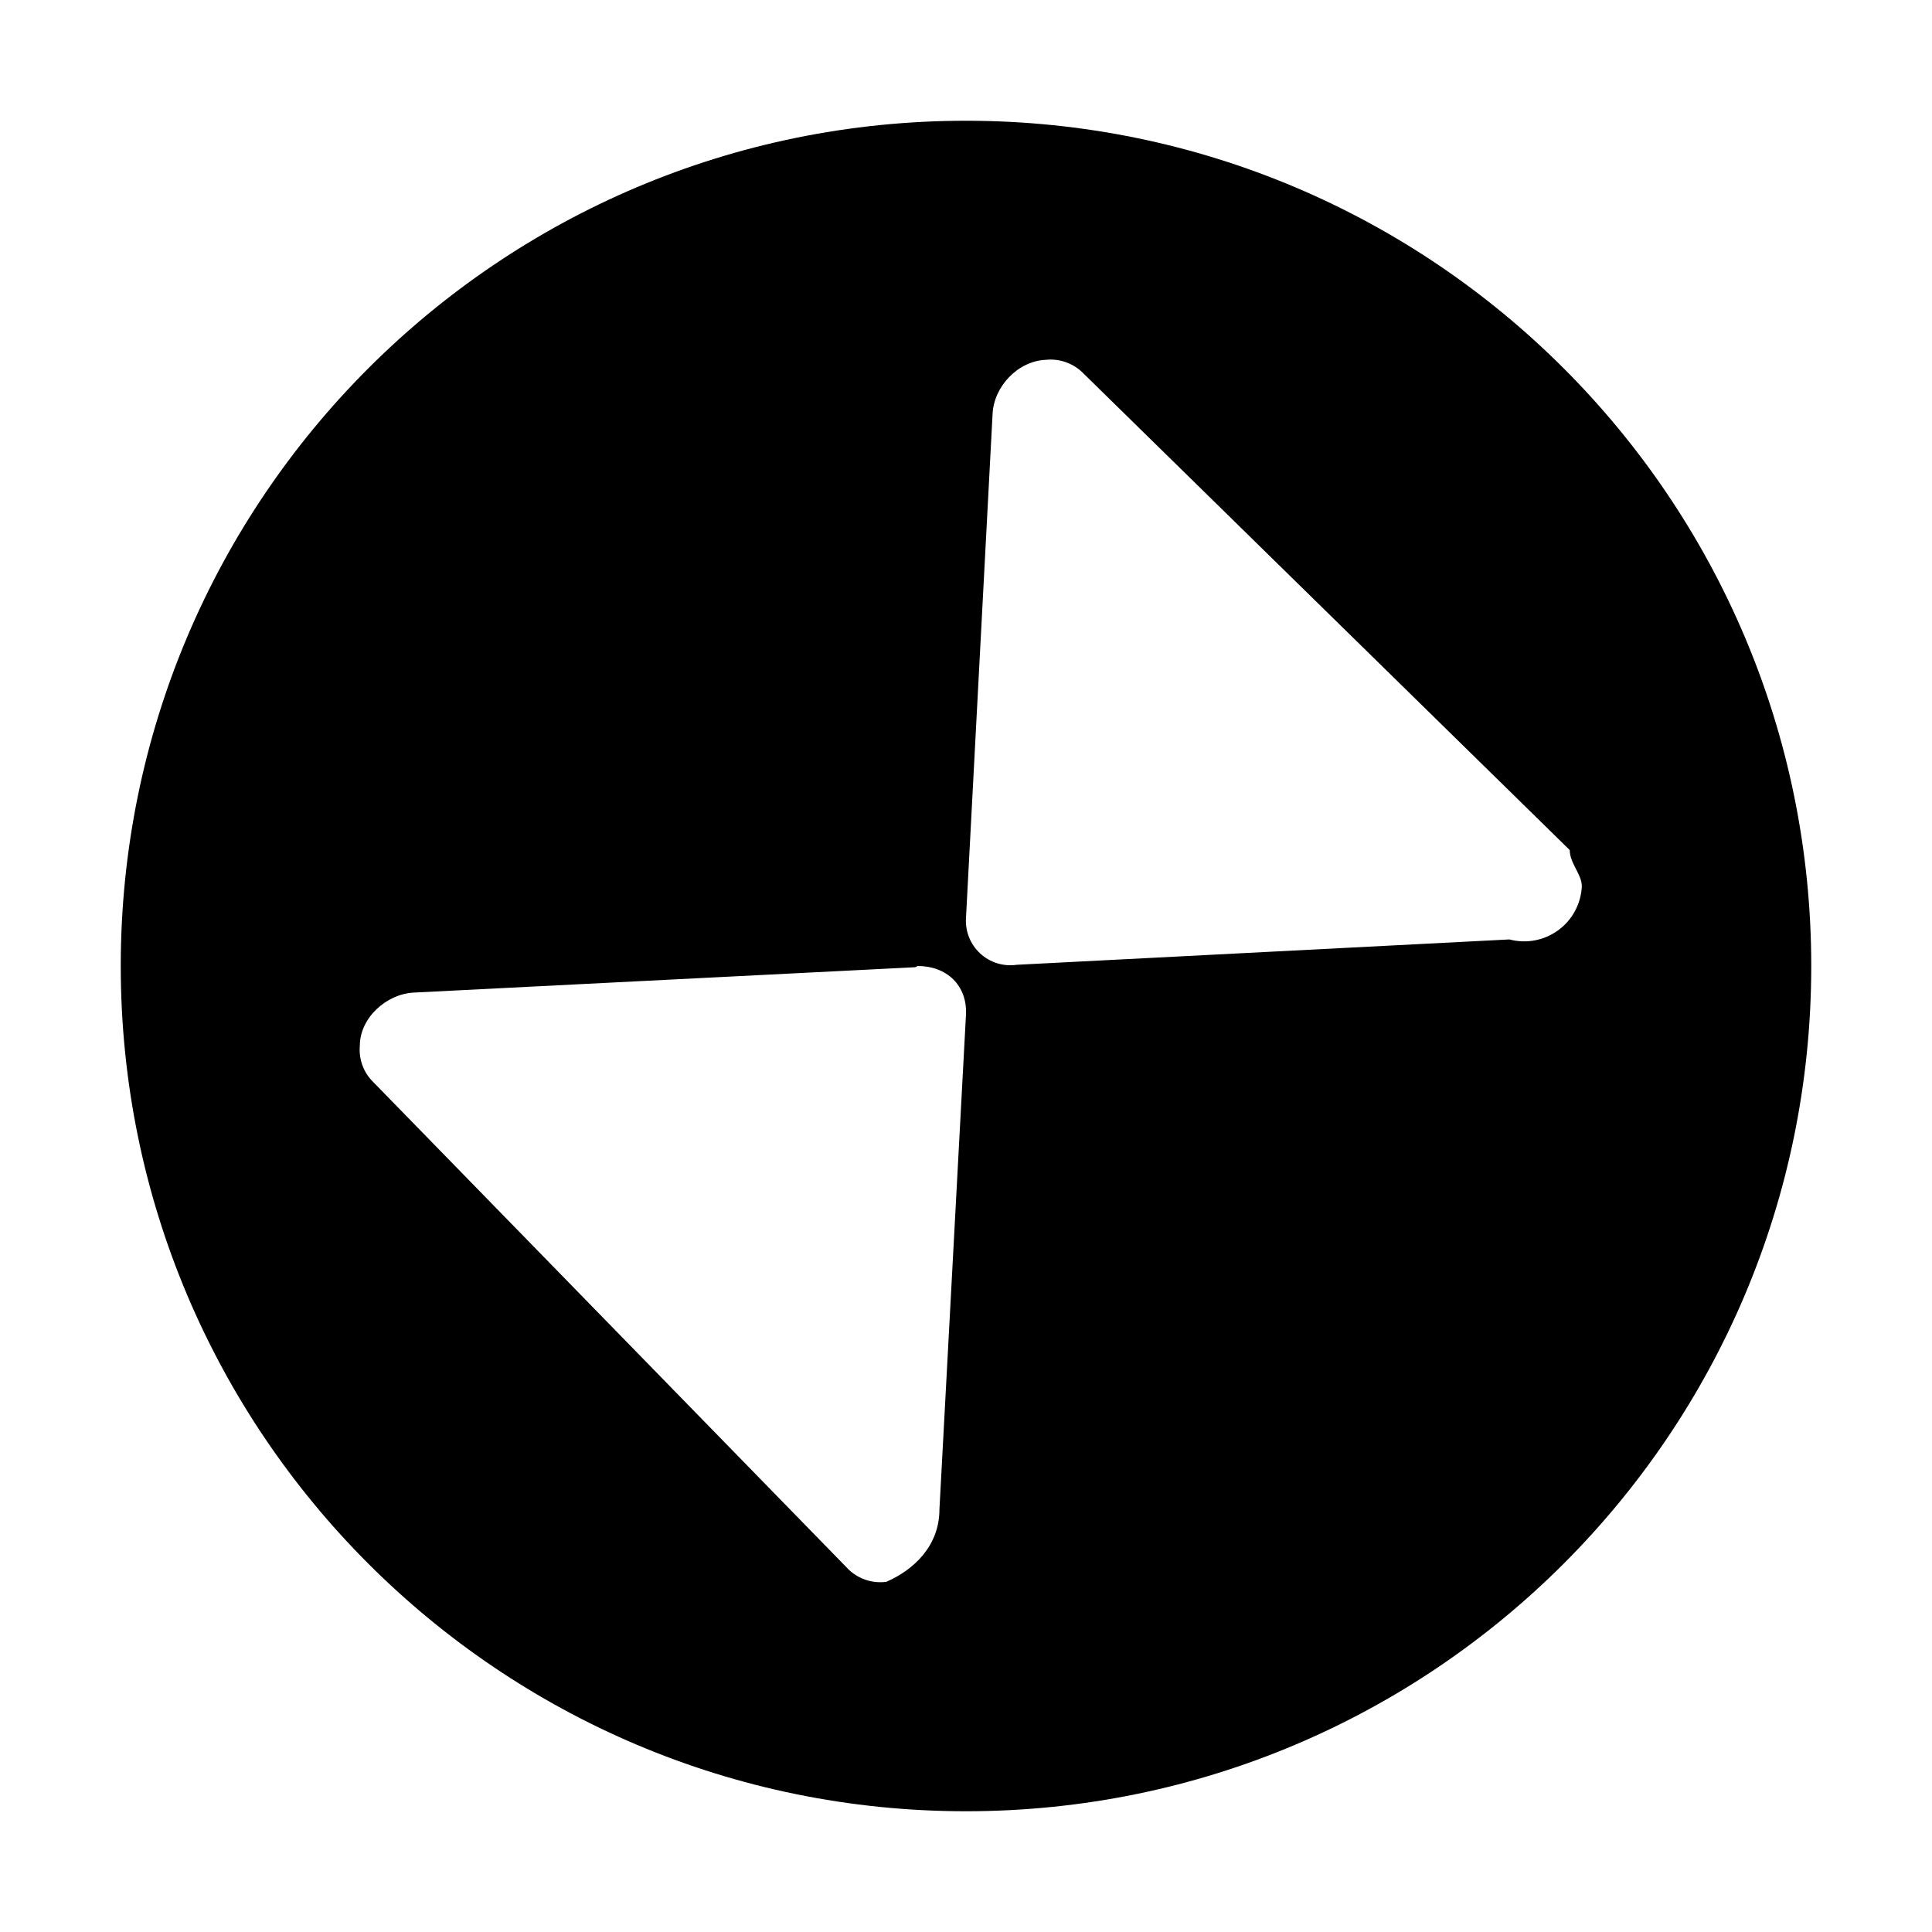
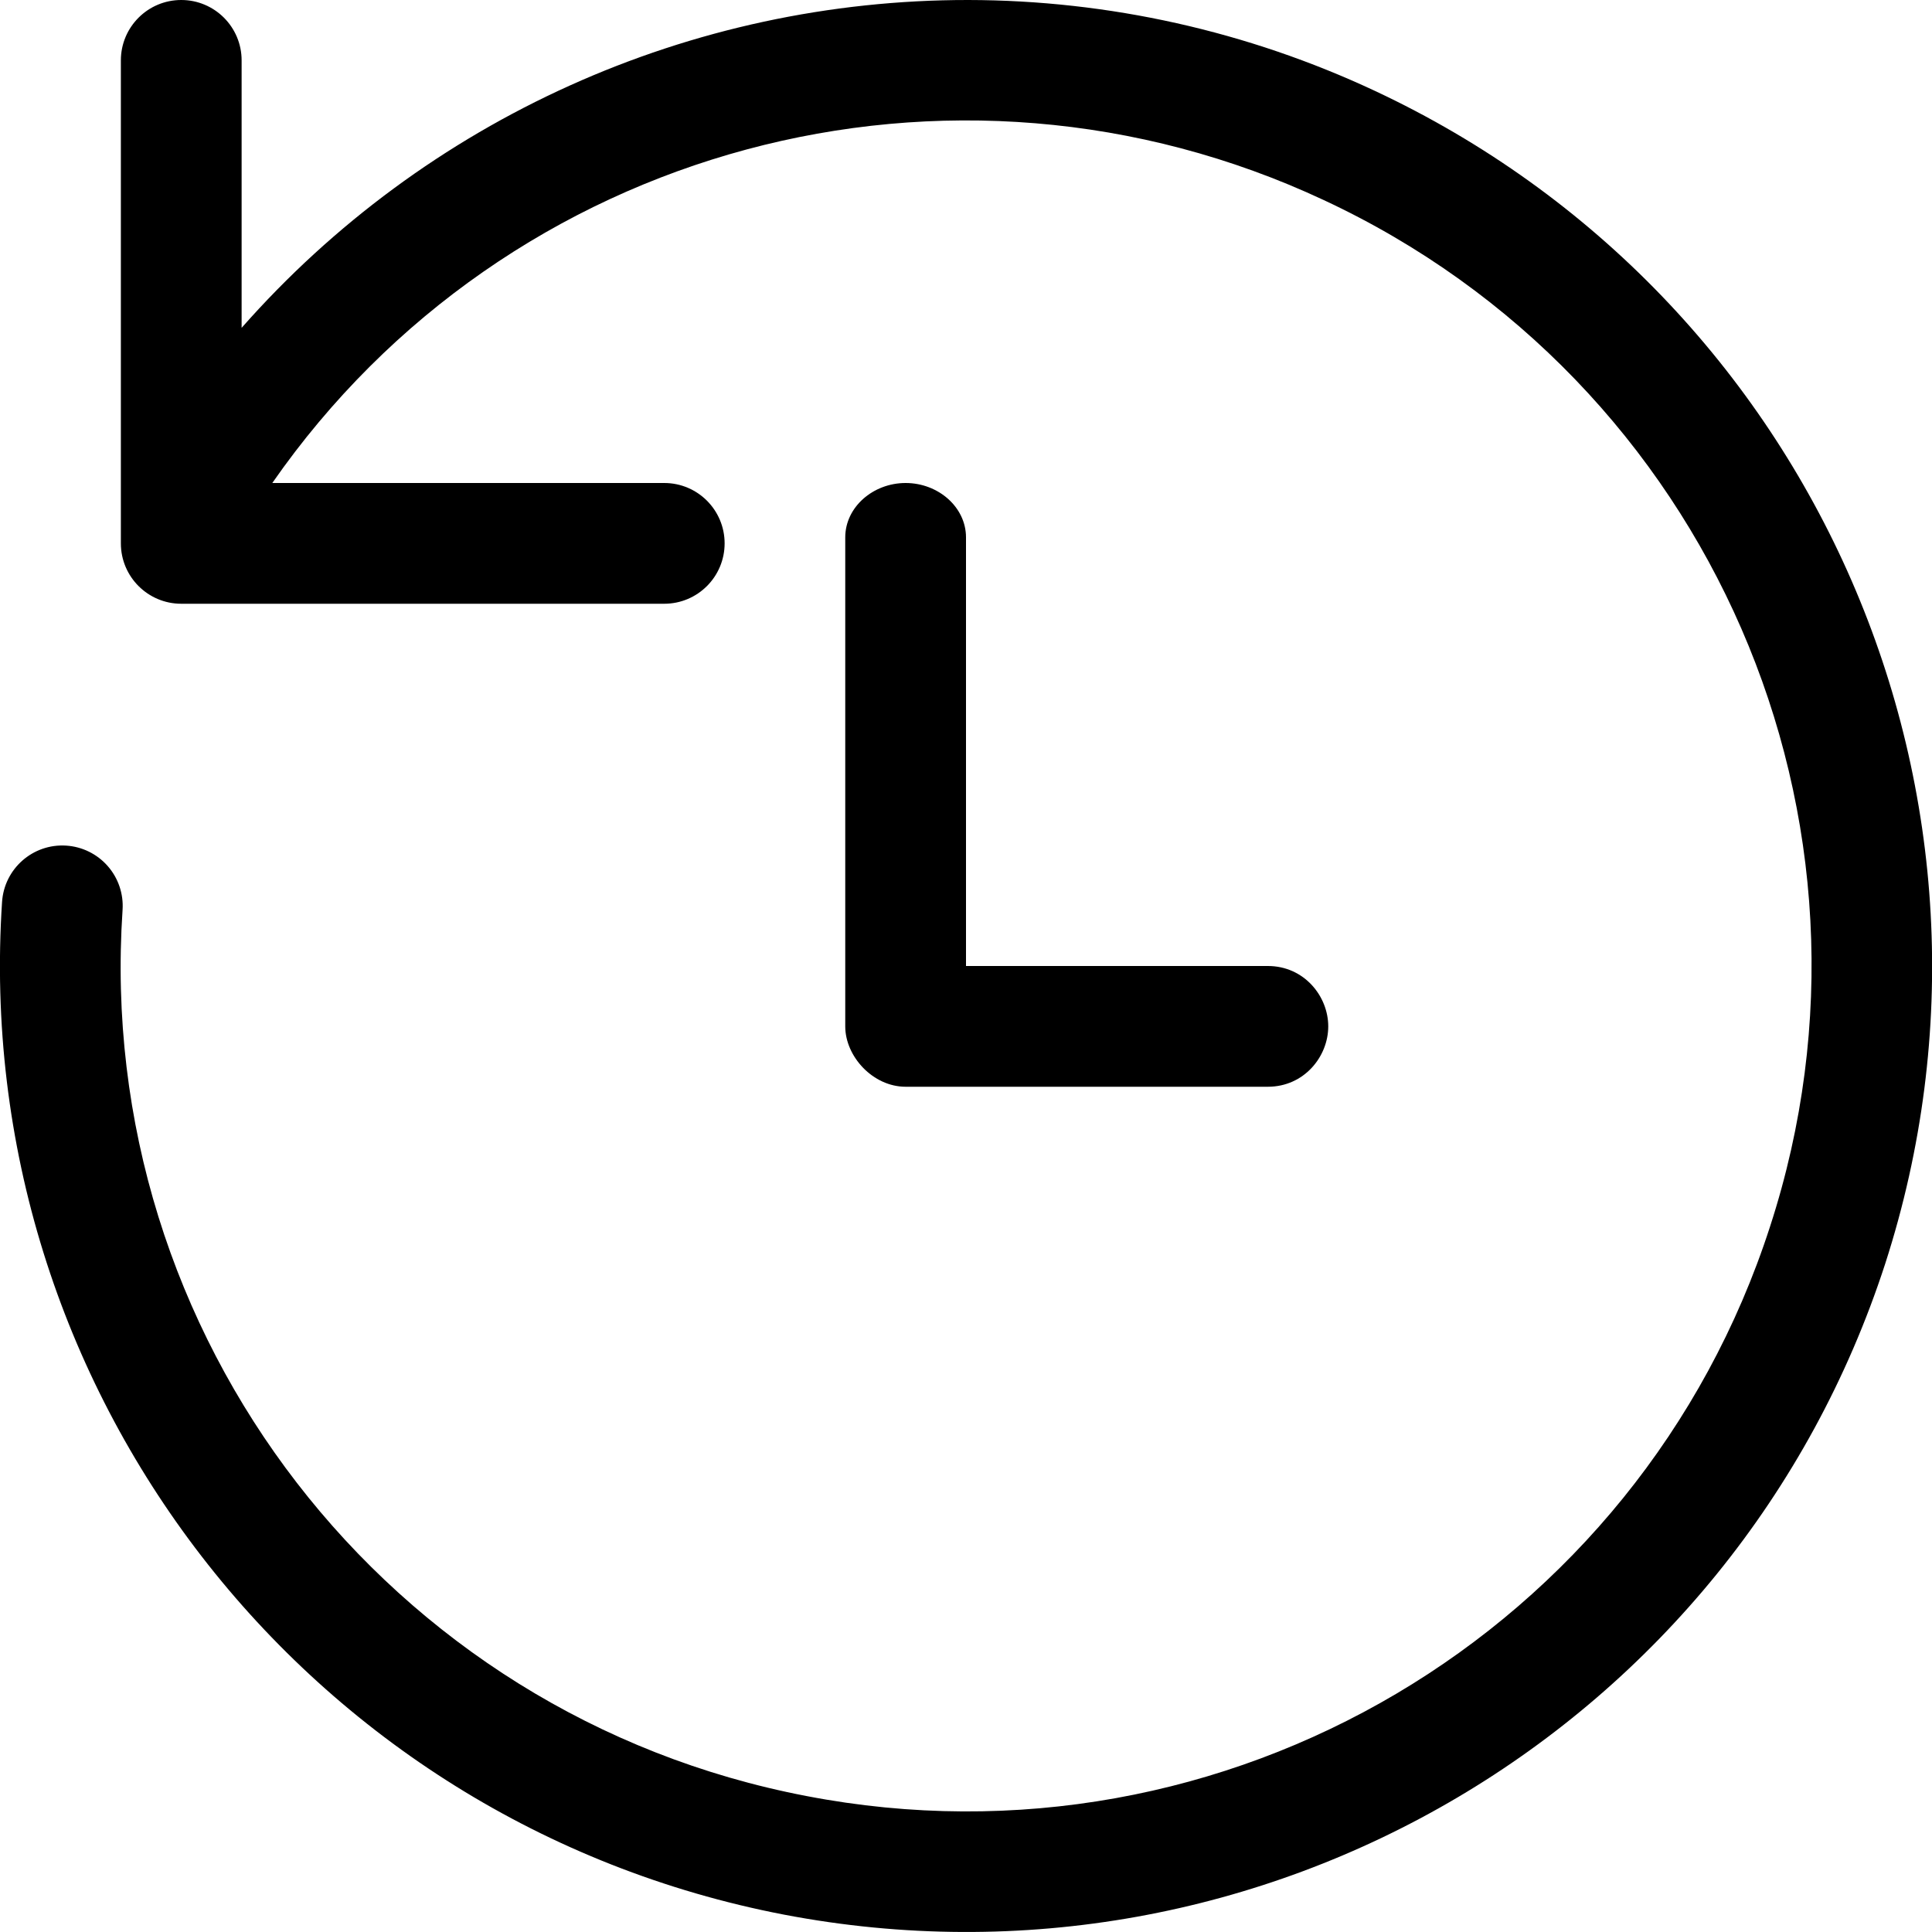
<svg xmlns="http://www.w3.org/2000/svg" width="16" height="16" viewBox="0 0 16 16" fill="context-fill #8e8e98" fill-opacity="context-fill-opacity">
-   <path d="M8 1a7 7 0 0 0-7 7 7 7 0 0 0 7 7 7 7 0 0 0 7-7 7 7 0 0 0-7-7m.66 1.98a.38.38 0 0 1 .31.11L13 7.04c0 .11.1.2.1.3a.478.478 0 0 1-.6.44l-4.08.21A.368.368 0 0 1 8 7.6l.22-4.17c.01-.23.21-.44.44-.45M7.6 8c.24 0 .41.16.4.4l-.22 4.1c0 .3-.21.5-.44.6a.38.38 0 0 1-.31-.1L3.09 8.96a.37.372 0 0 1-.11-.3c0-.23.22-.43.45-.44l4.15-.21z" />
+   <path d="M8.02 0a7.97 7.97 0 0 1 3.365.752 8.008 8.008 0 0 1 4.227 9.715 8.006 8.006 0 0 1-9.12 5.389A8.005 8.005 0 0 1 .017 7.47a.5.5 0 0 1 .531-.467.5.5 0 0 1 .467.533 6.994 6.994 0 0 0 5.664 7.338 6.994 6.994 0 0 0 7.98-4.717 6.993 6.993 0 0 0-3.696-8.5A6.996 6.996 0 0 0 2.255 4h3.246a.5.5 0 0 1 .5.5.5.5 0 0 1-.5.5h-4a.5.5 0 0 1-.5-.5v-4a.5.5 0 0 1 .5-.5.5.5 0 0 1 .5.5v2.215A8.014 8.014 0 0 1 8.021 0z" />
+   <path d="M 7.5,4 C 7.23,4 7,4.2 7,4.45 L 7,8.5 C 7,8.75 7.23,9 7.5,9 h 3 C 10.8,9 11,8.75 11,8.5 11,8.25 10.8,8 10.5,8 H 8 L 8,4.45 C 8,4.2 7.77,4 7.5,4 Z" />
</svg>
